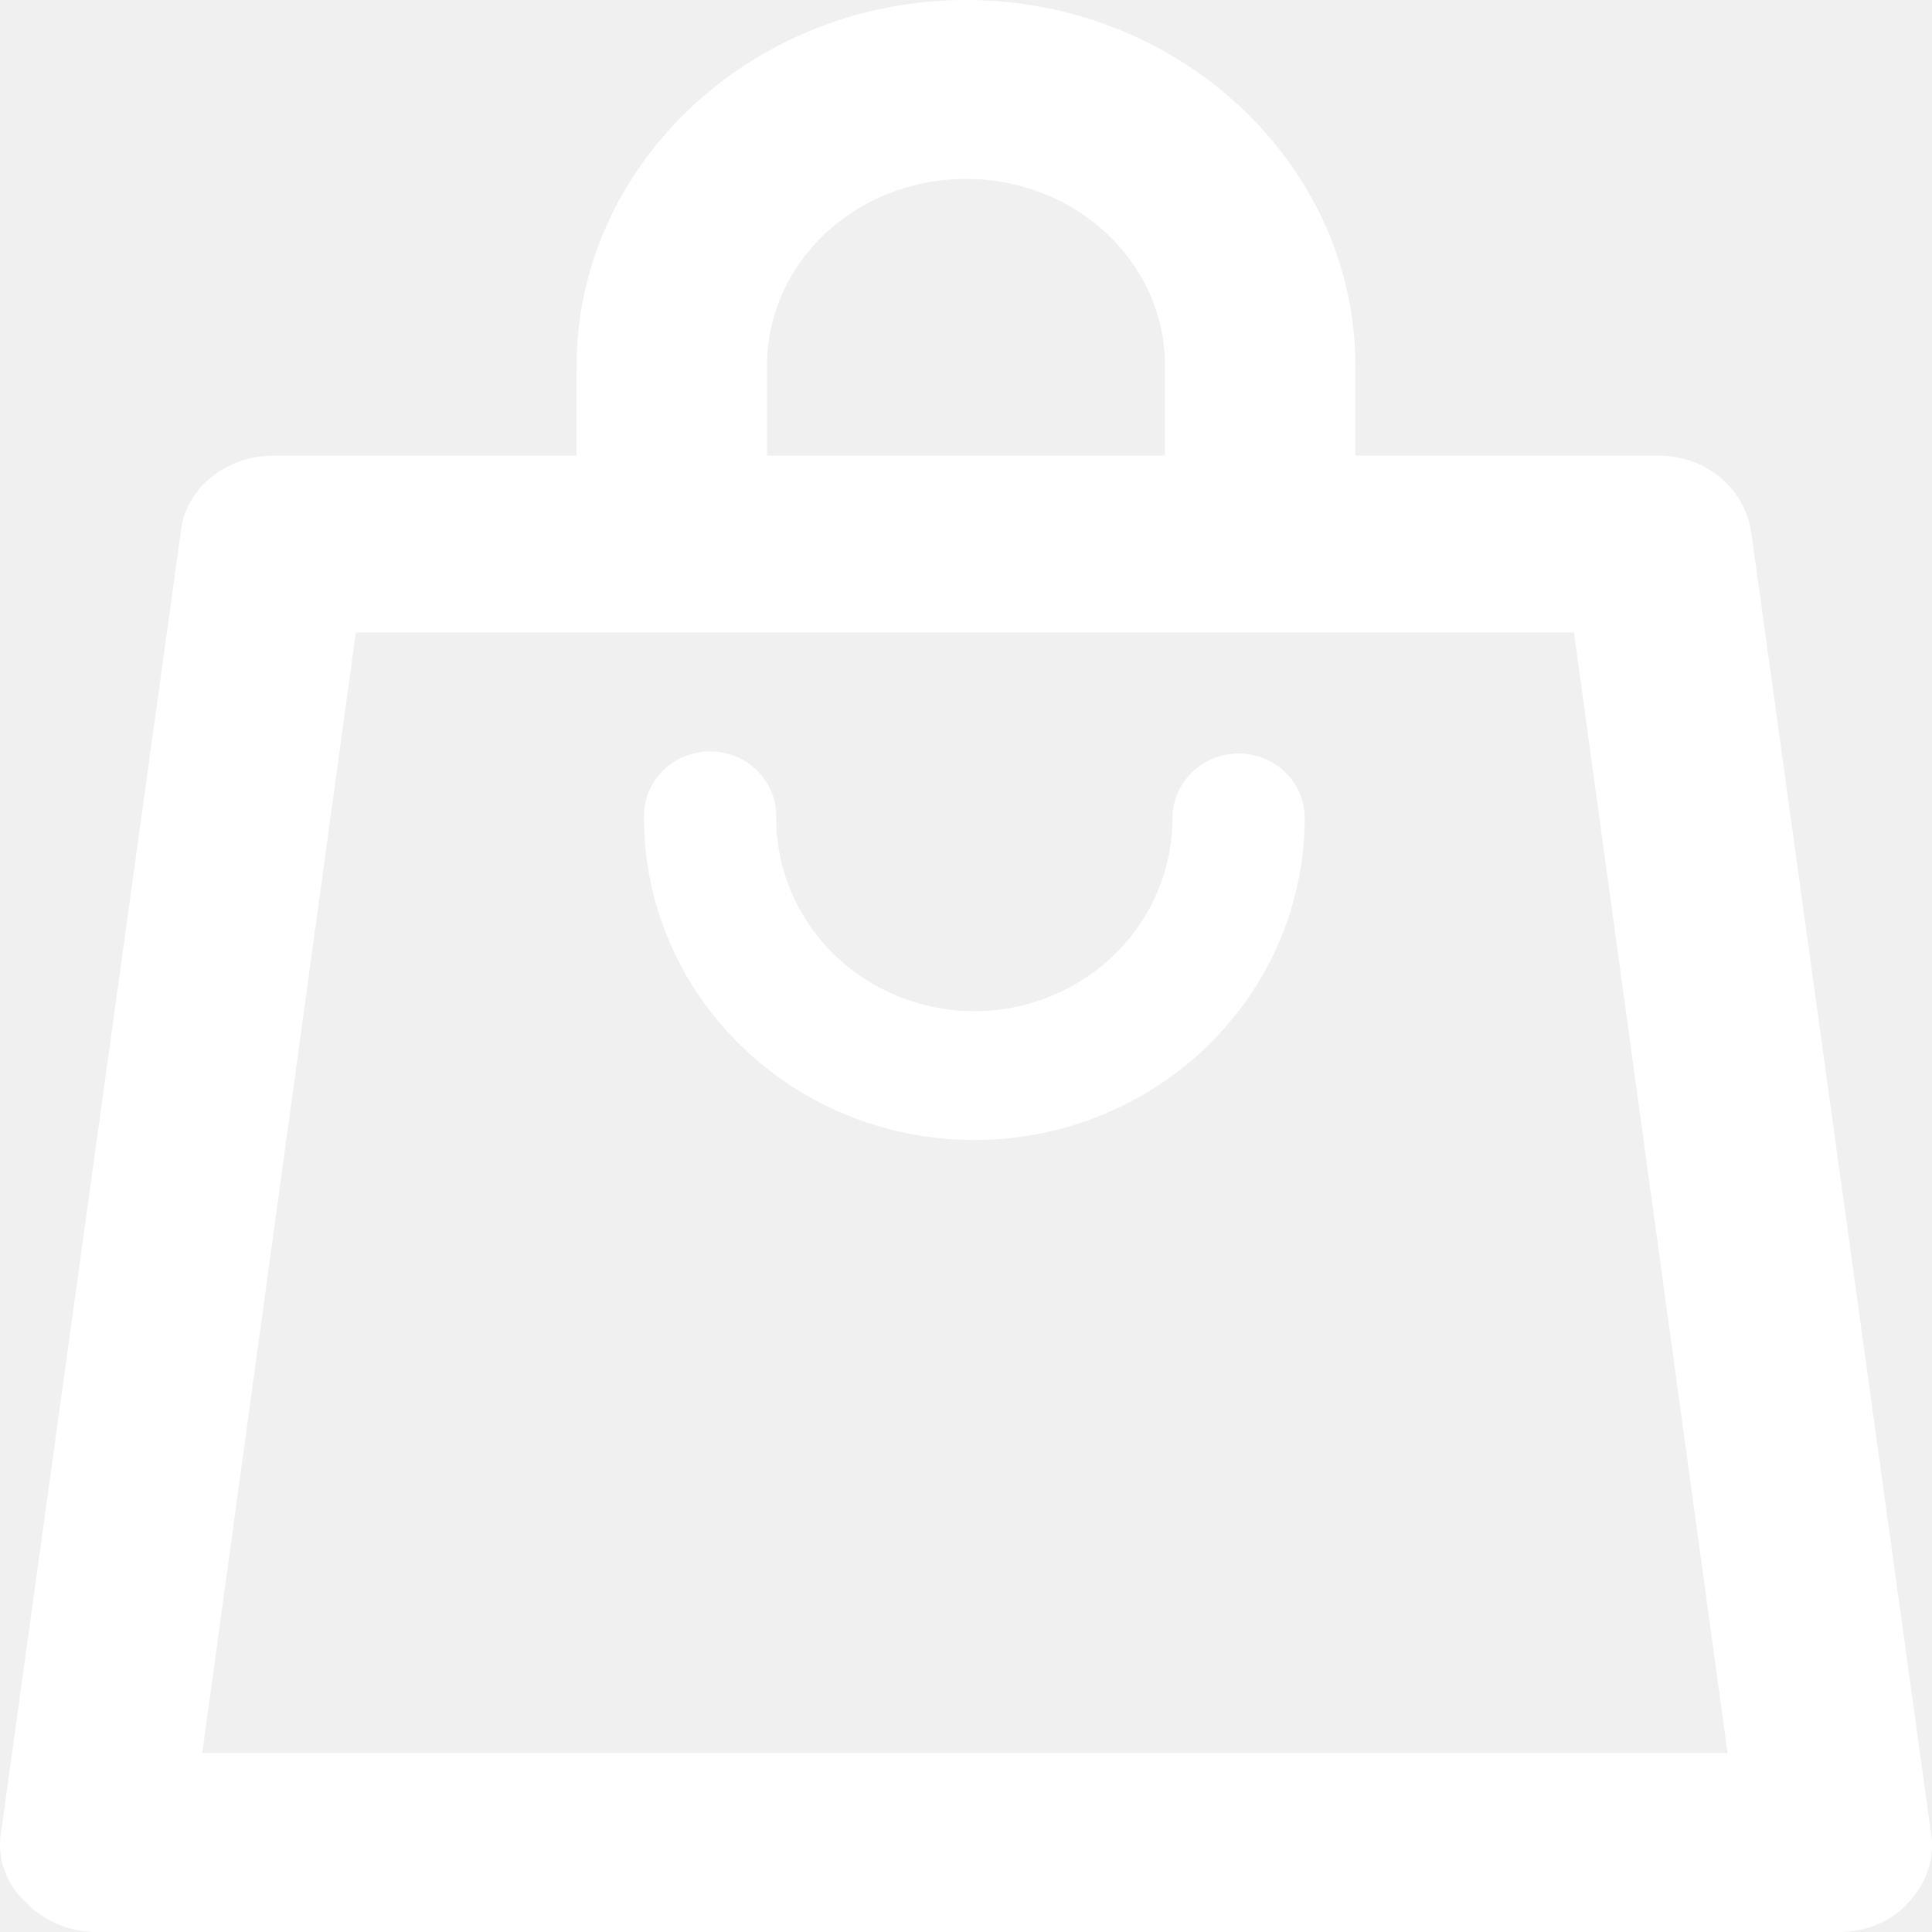
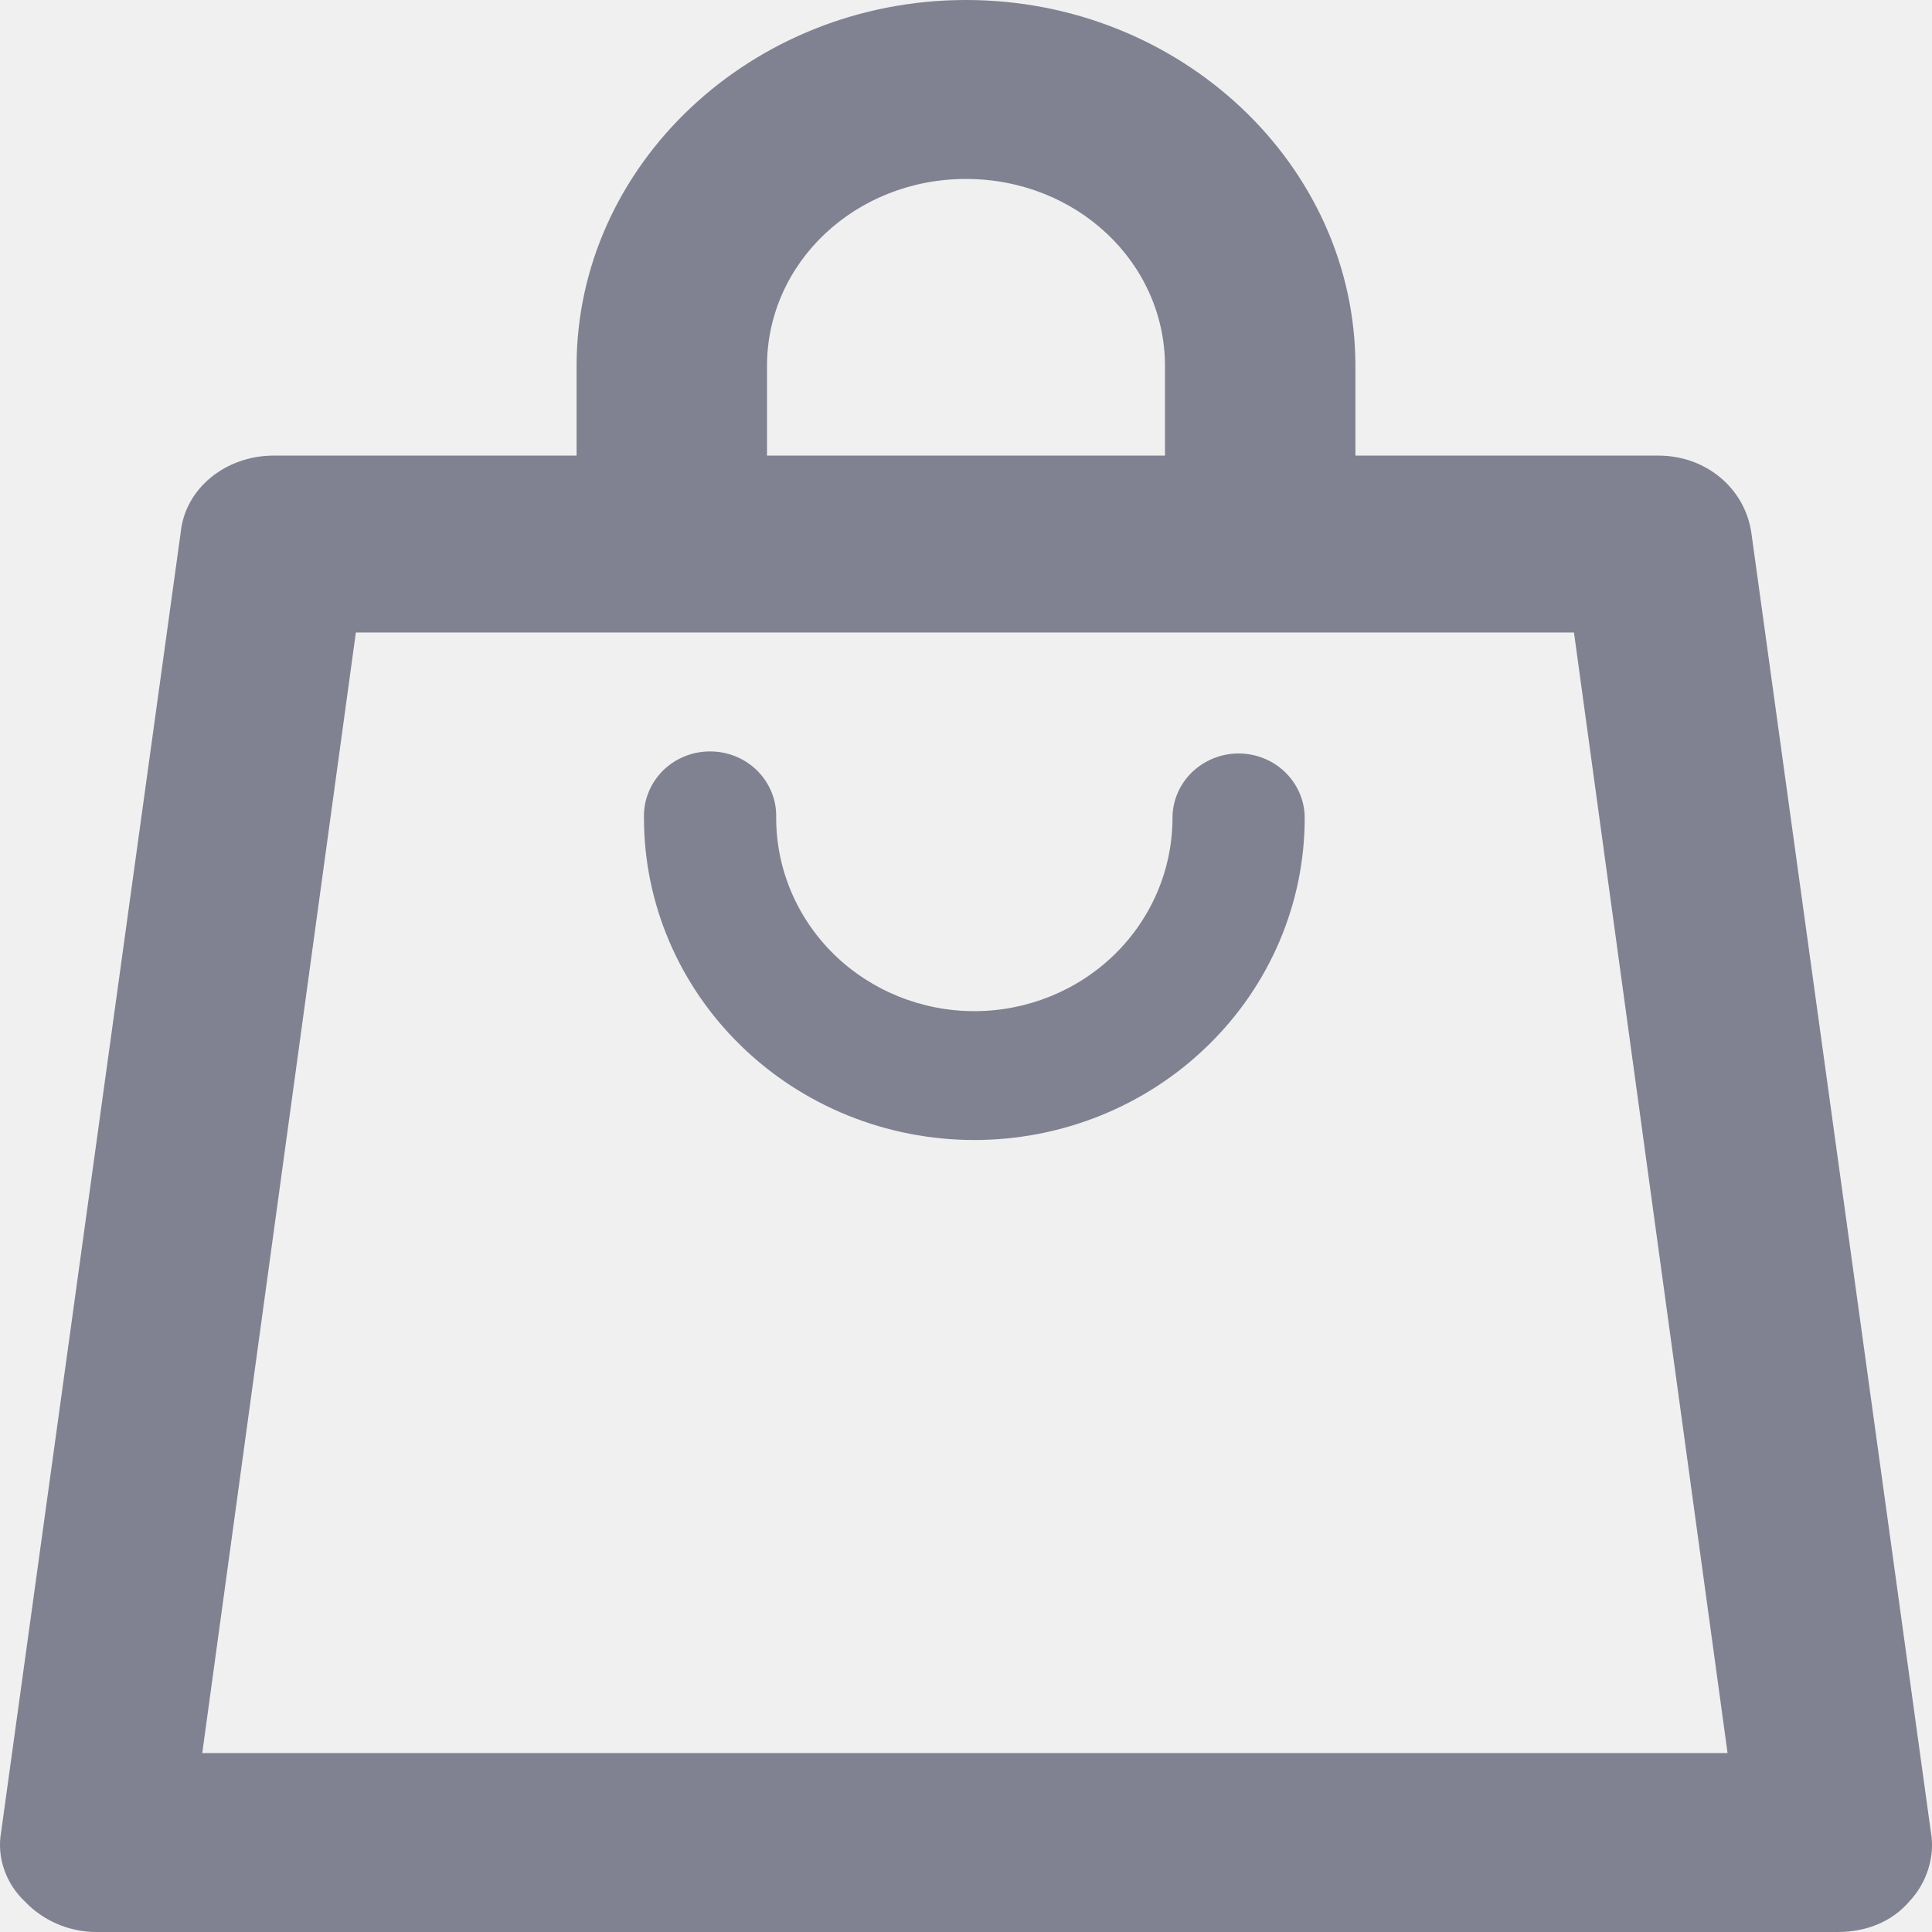
<svg xmlns="http://www.w3.org/2000/svg" width="16" height="16" viewBox="0 0 16 16" fill="none">
-   <path d="M10.257 6.24C10.112 6.24 9.973 6.297 9.87 6.397C9.768 6.497 9.71 6.632 9.71 6.774C9.71 7.198 9.537 7.605 9.23 7.905C8.922 8.205 8.504 8.374 8.069 8.374C7.634 8.374 7.216 8.205 6.908 7.905C6.601 7.605 6.428 7.198 6.428 6.774C6.43 6.702 6.418 6.631 6.391 6.564C6.365 6.498 6.325 6.437 6.274 6.385C6.223 6.334 6.162 6.293 6.094 6.265C6.027 6.237 5.954 6.223 5.88 6.223C5.807 6.223 5.734 6.237 5.667 6.265C5.599 6.293 5.538 6.334 5.487 6.385C5.436 6.437 5.396 6.498 5.37 6.564C5.343 6.631 5.331 6.702 5.333 6.774C5.333 7.481 5.622 8.159 6.135 8.659C6.648 9.16 7.343 9.441 8.069 9.441C8.795 9.441 9.49 9.16 10.003 8.659C10.517 8.159 10.805 7.481 10.805 6.774C10.805 6.632 10.747 6.497 10.644 6.396C10.542 6.296 10.402 6.24 10.257 6.24Z" fill="white" />
-   <path d="M15.991 15.175L14.504 4.413C14.45 4.042 14.127 3.773 13.733 3.773H11.225V3.032C11.225 1.364 9.774 0 8 0C6.226 0 4.775 1.364 4.775 3.032V3.773H2.267C1.872 3.773 1.532 4.042 1.496 4.413L0.009 15.175C-0.027 15.377 0.045 15.596 0.206 15.747C0.349 15.899 0.564 16 0.797 16H15.22C15.453 16 15.668 15.916 15.812 15.747C15.955 15.596 16.027 15.377 15.991 15.175ZM6.352 3.032C6.352 2.173 7.086 1.482 8 1.482C8.914 1.482 9.648 2.173 9.648 3.032V3.773H6.352V3.032ZM1.675 14.518L2.947 5.238H13.035L14.307 14.518H1.675Z" fill="white" />
+   <path d="M10.257 6.24C10.112 6.24 9.973 6.297 9.87 6.397C9.768 6.497 9.71 6.632 9.71 6.774C9.71 7.198 9.537 7.605 9.23 7.905C8.922 8.205 8.504 8.374 8.069 8.374C7.634 8.374 7.216 8.205 6.908 7.905C6.601 7.605 6.428 7.198 6.428 6.774C6.43 6.702 6.418 6.631 6.391 6.564C6.365 6.498 6.325 6.437 6.274 6.385C6.223 6.334 6.162 6.293 6.094 6.265C6.027 6.237 5.954 6.223 5.88 6.223C5.807 6.223 5.734 6.237 5.667 6.265C5.599 6.293 5.538 6.334 5.487 6.385C5.436 6.437 5.396 6.498 5.37 6.564C5.343 6.631 5.331 6.702 5.333 6.774C5.333 7.481 5.622 8.159 6.135 8.659C6.648 9.16 7.343 9.441 8.069 9.441C8.795 9.441 9.49 9.16 10.003 8.659C10.517 8.159 10.805 7.481 10.805 6.774C10.805 6.632 10.747 6.497 10.644 6.396C10.542 6.296 10.402 6.24 10.257 6.24Z" fill="#808191" />
+   <path d="M15.991 15.175L14.504 4.413C14.45 4.042 14.127 3.773 13.733 3.773H11.225V3.032C11.225 1.364 9.774 0 8 0C6.226 0 4.775 1.364 4.775 3.032V3.773H2.267C1.872 3.773 1.532 4.042 1.496 4.413L0.009 15.175C-0.027 15.377 0.045 15.596 0.206 15.747C0.349 15.899 0.564 16 0.797 16H15.22C15.453 16 15.668 15.916 15.812 15.747C15.955 15.596 16.027 15.377 15.991 15.175ZM6.352 3.032C6.352 2.173 7.086 1.482 8 1.482C8.914 1.482 9.648 2.173 9.648 3.032V3.773H6.352V3.032ZM1.675 14.518L2.947 5.238H13.035L14.307 14.518H1.675Z" fill="#808191" />
</svg>
